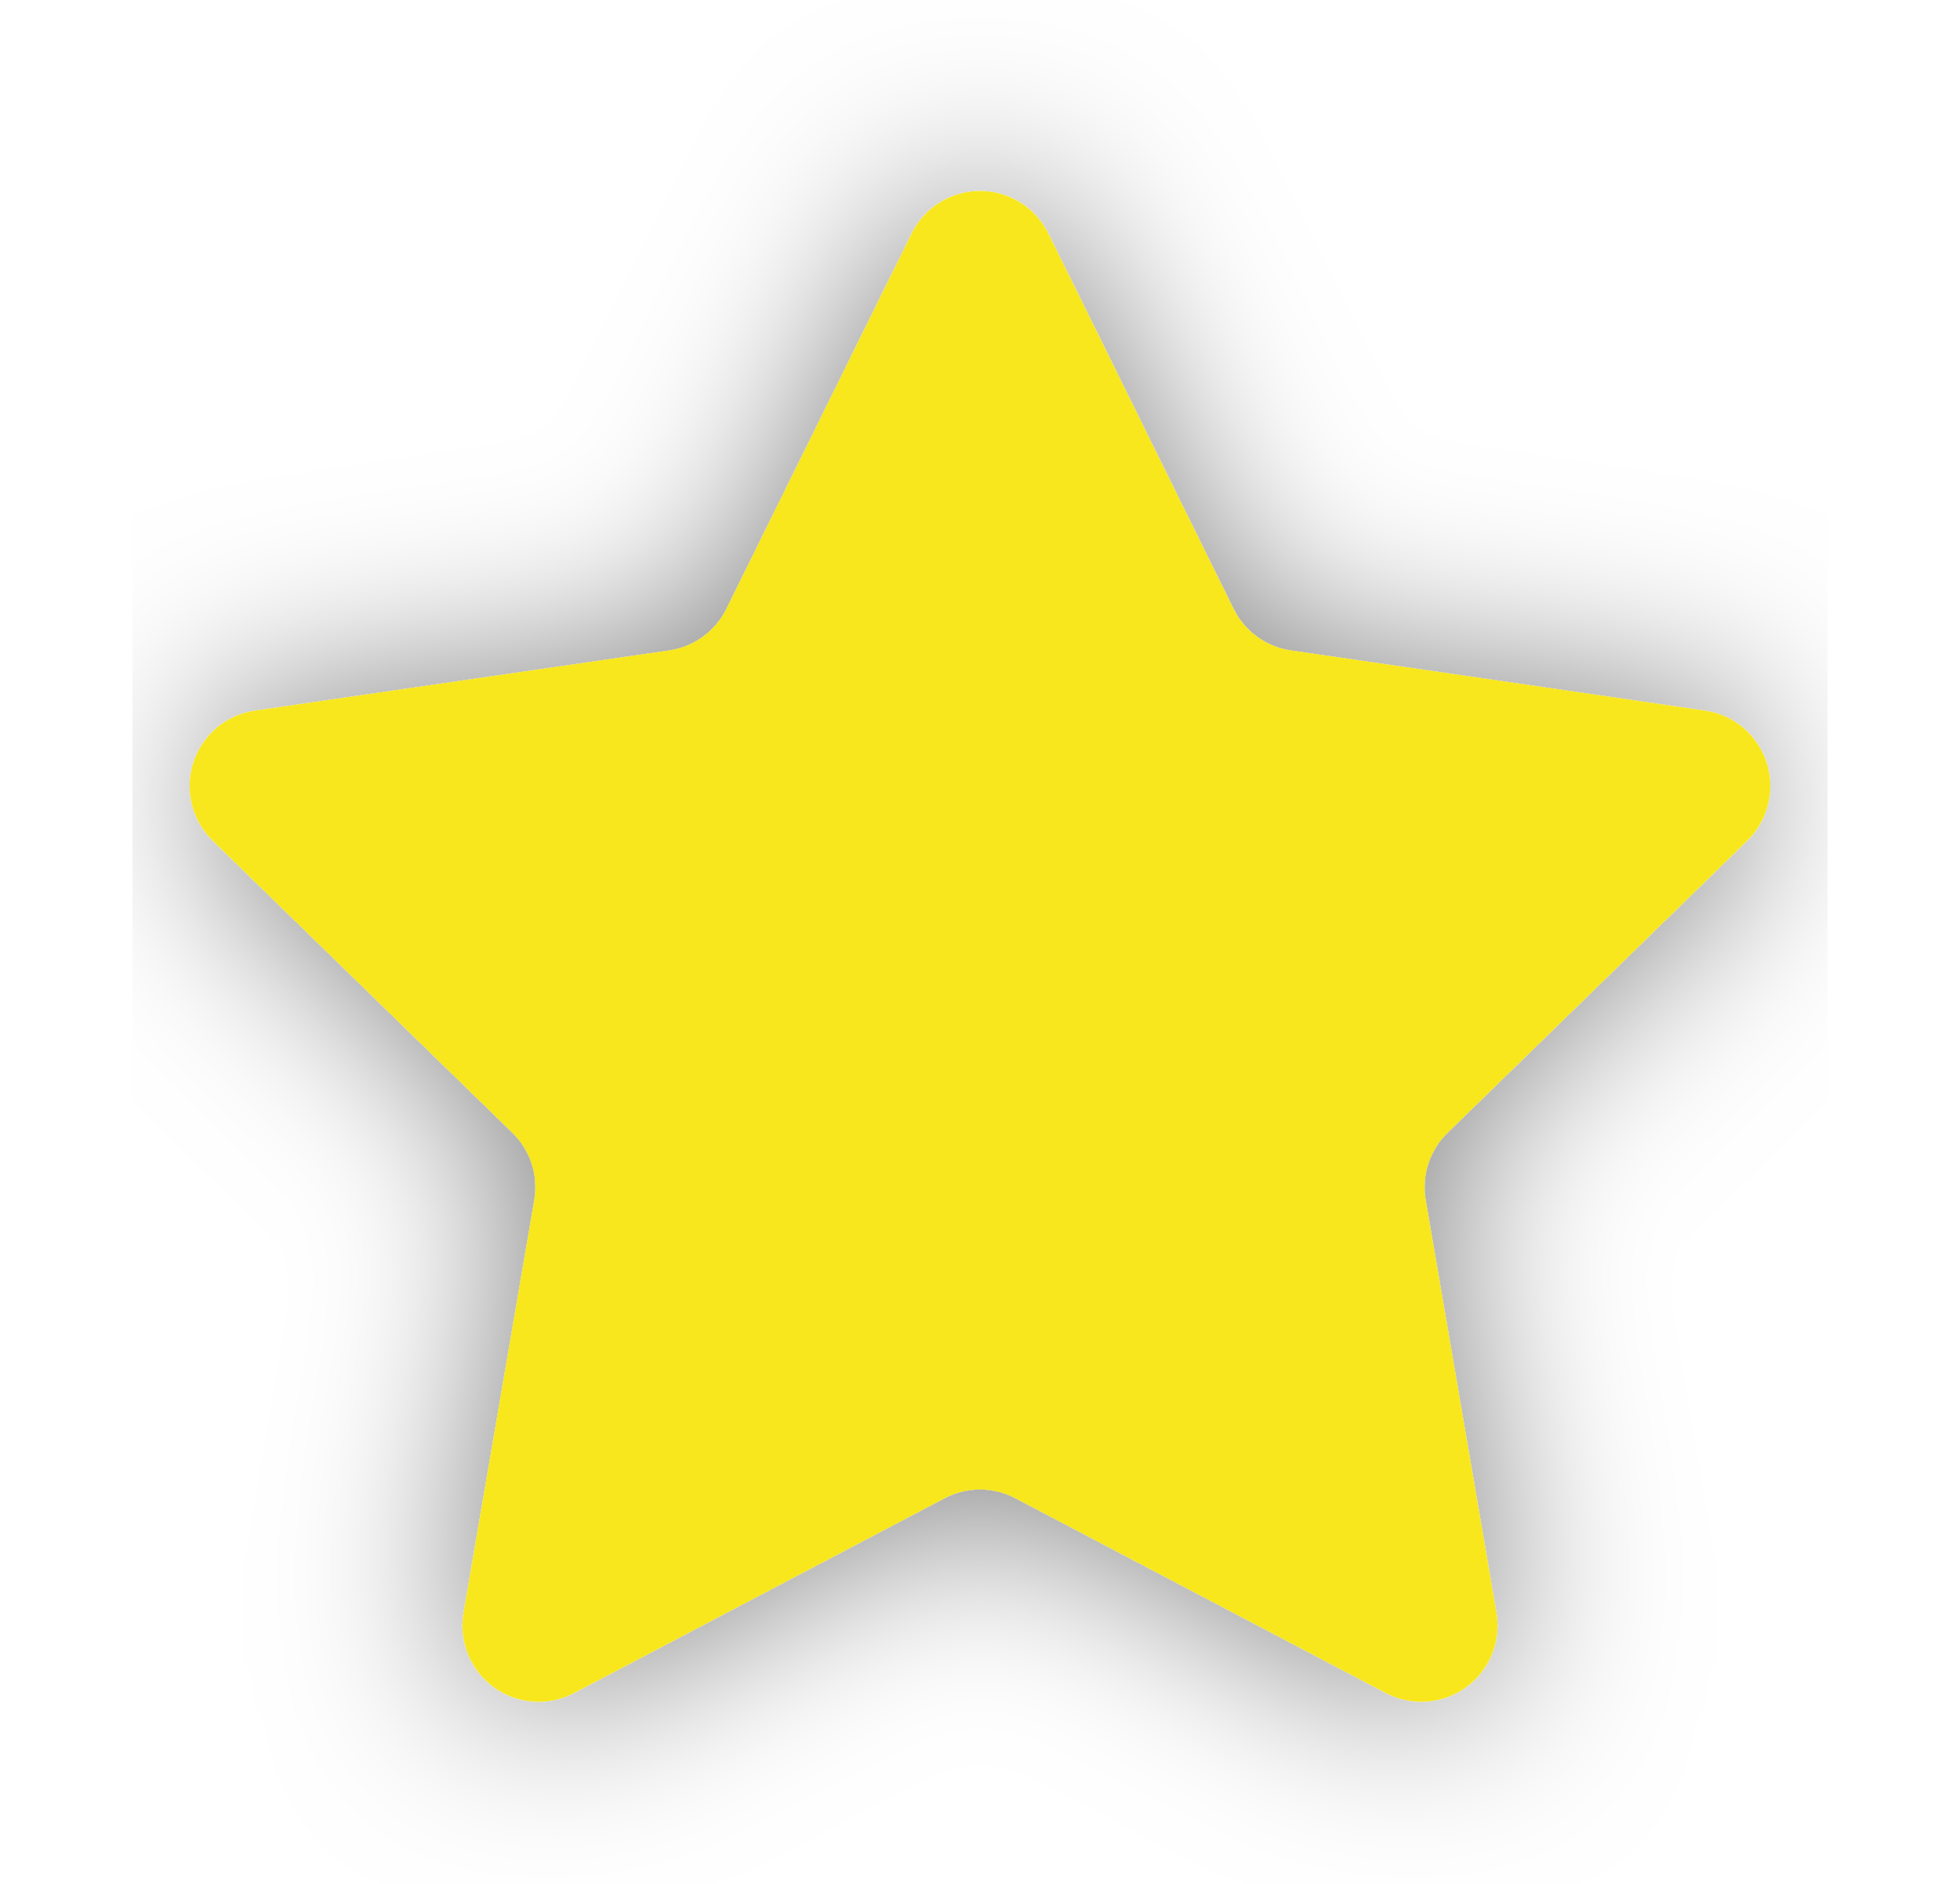
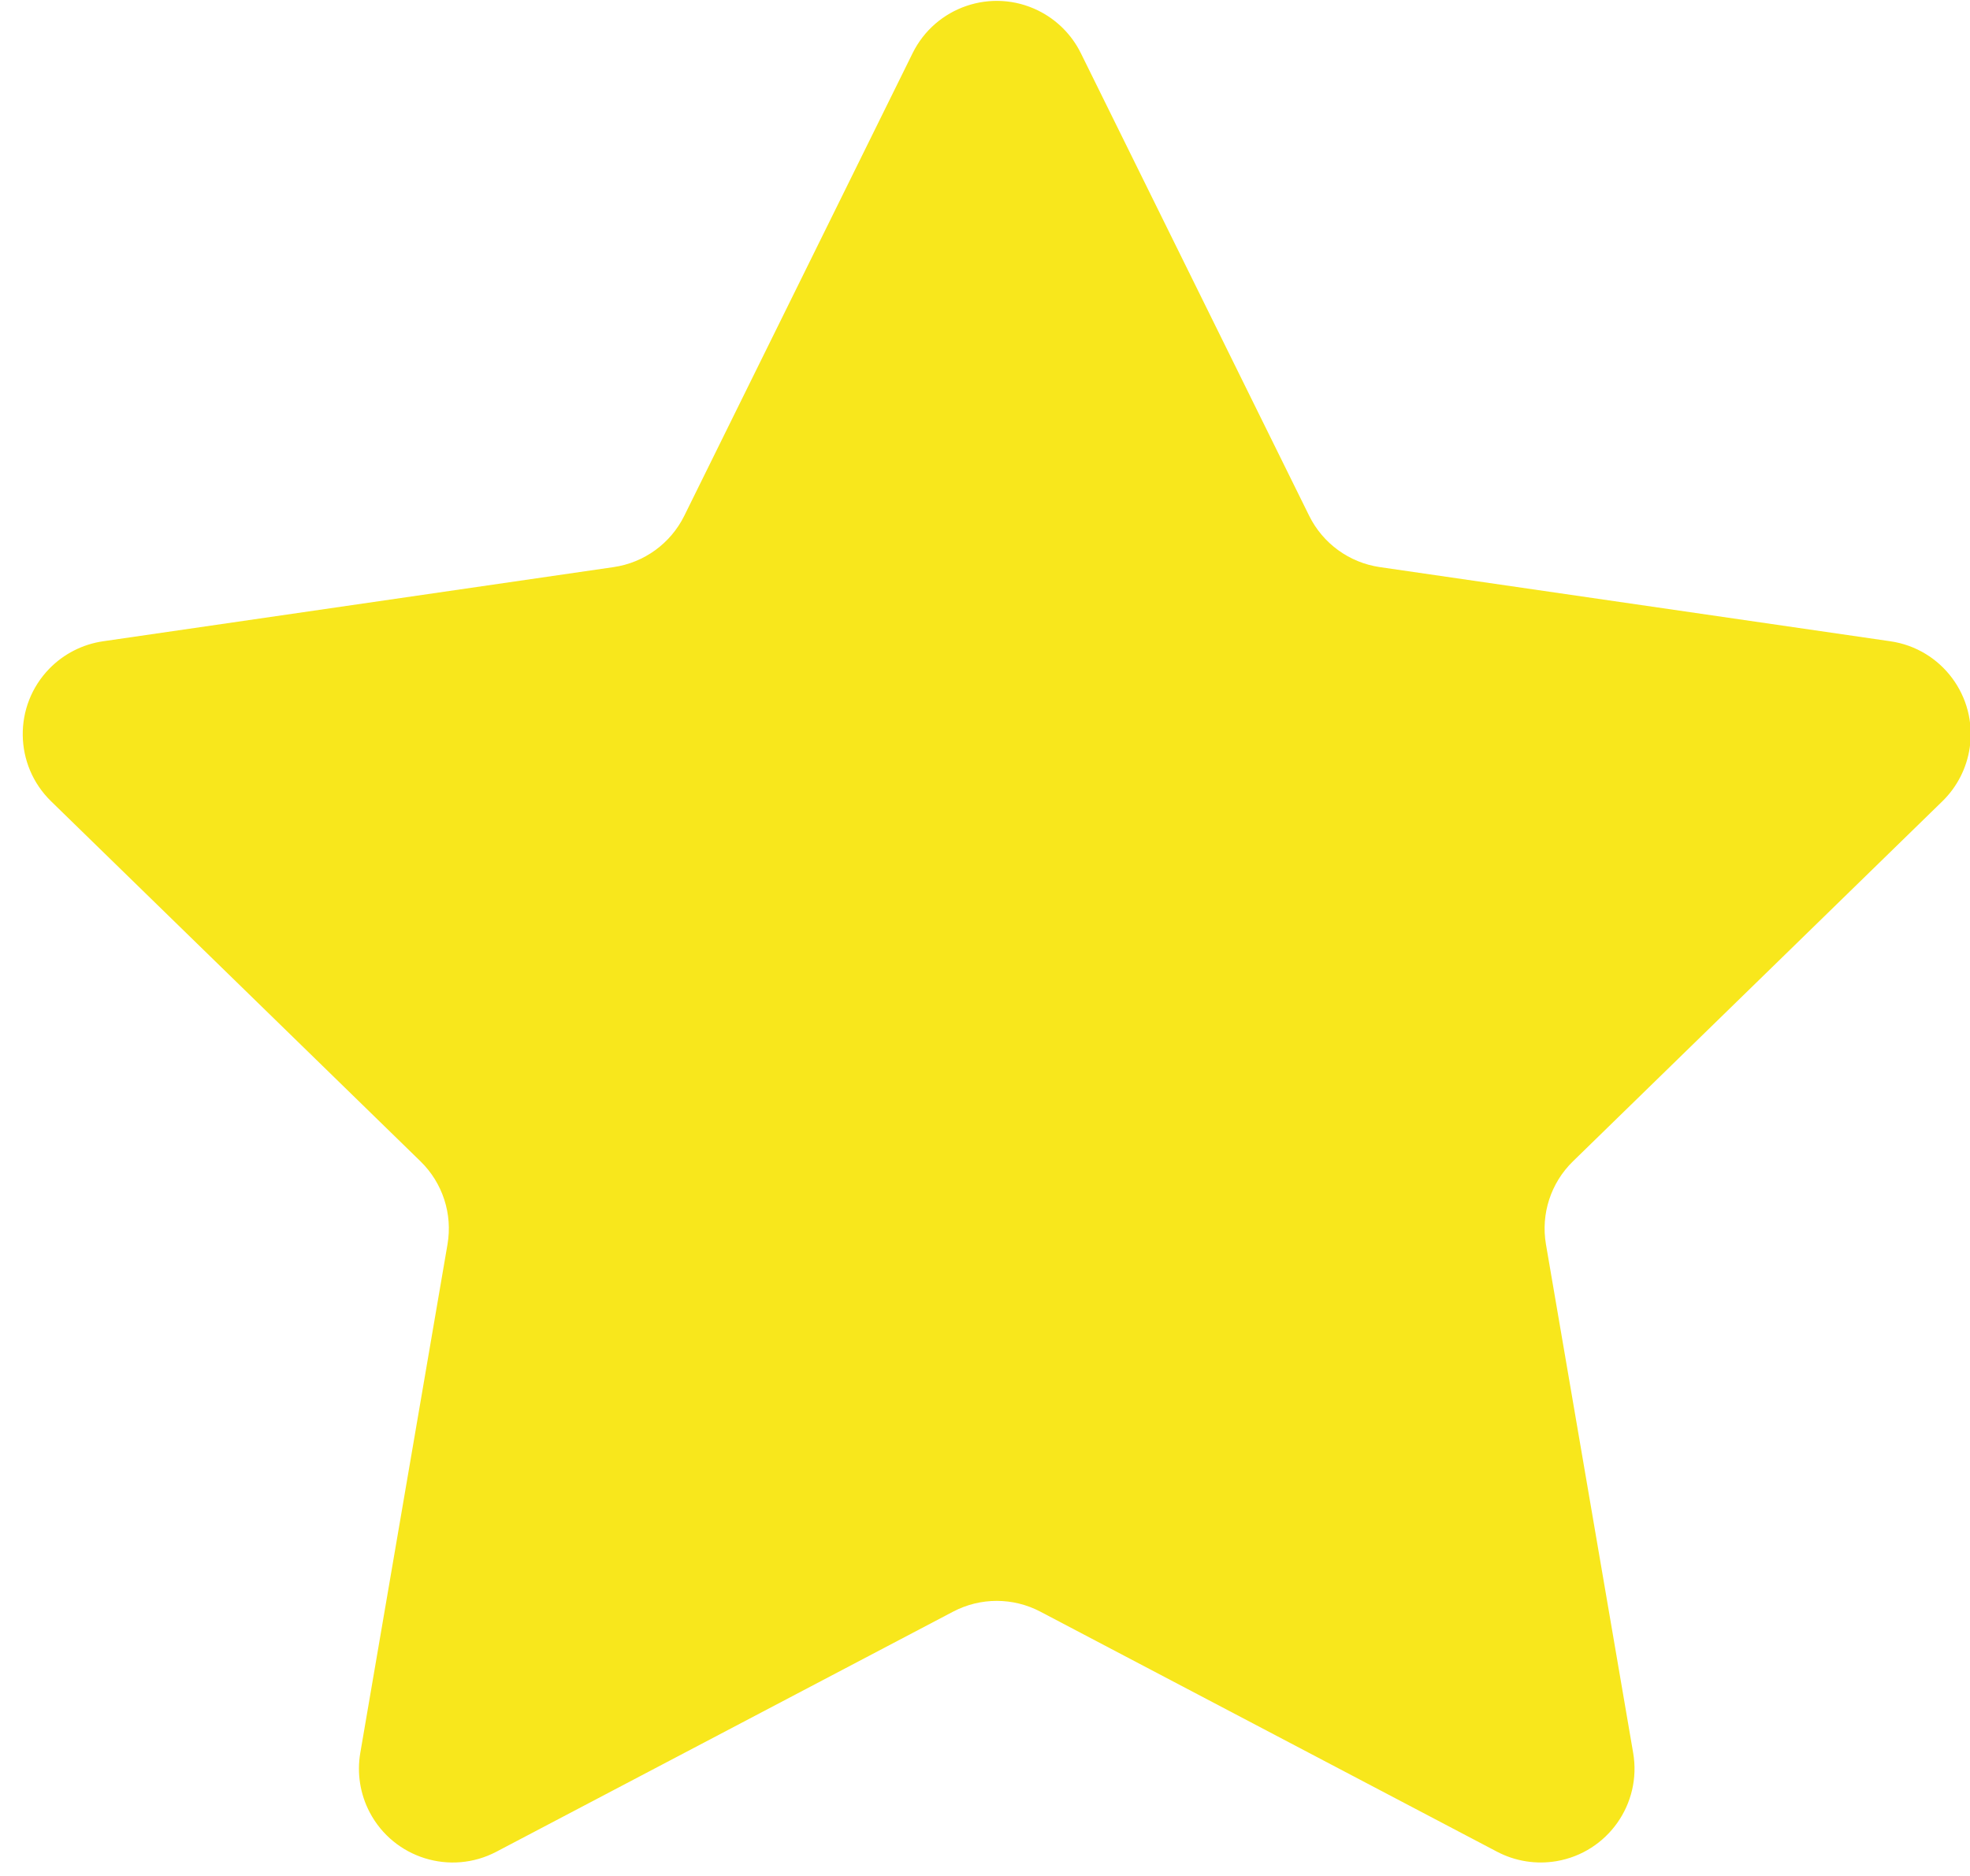
- <svg xmlns="http://www.w3.org/2000/svg" width="103px" height="99px" viewBox="0 0 103 99" version="1.1">
-   <defs>
-     <filter x="-3.6%" y="-20.6%" width="107.2%" height="141.2%" filterUnits="objectBoundingBox" id="filter-1">
-       <feOffset dx="0" dy="0" in="SourceAlpha" result="shadowOffsetOuter1" />
-       <feGaussianBlur stdDeviation="5" in="shadowOffsetOuter1" result="shadowBlurOuter1" />
-       <feColorMatrix values="0 0 0 0 0   0 0 0 0 0   0 0 0 0 0  0 0 0 0.5 0" type="matrix" in="shadowBlurOuter1" result="shadowMatrixOuter1" />
-       <feMerge>
-         <feMergeNode in="shadowMatrixOuter1" />
-         <feMergeNode in="SourceGraphic" />
-       </feMerge>
-     </filter>
-   </defs>
+ <svg xmlns="http://www.w3.org/2000/svg" width="84px" height="80px" viewBox="0 0 84 80" version="1.1">
  <g id="Page-1" stroke="none" stroke-width="1" fill="none" fill-rule="evenodd">
-     <g id="EB" transform="translate(-759, -462)" fill="#F8E71C" fill-rule="nonzero">
-       <g id="mail" filter="url(#filter-1)" transform="translate(761, 467)">
-         <path d="M47.639,73.729 L28.166,83.966 C26.211,84.994 23.792,84.242 22.764,82.287 C22.355,81.508 22.214,80.616 22.363,79.749 L26.081,58.066 C26.304,56.769 25.874,55.445 24.931,54.526 L9.178,39.17 C7.596,37.628 7.563,35.096 9.105,33.514 C9.719,32.884 10.524,32.474 11.394,32.347 L33.165,29.184 C34.468,28.994 35.594,28.176 36.177,26.996 L45.913,7.268 C46.891,5.287 49.289,4.474 51.27,5.451 C52.059,5.841 52.698,6.479 53.087,7.268 L62.823,26.996 C63.406,28.176 64.532,28.994 65.835,29.184 L87.606,32.347 C89.792,32.665 91.306,34.695 90.989,36.881 C90.862,37.751 90.452,38.556 89.822,39.17 L74.069,54.526 C73.126,55.445 72.696,56.769 72.919,58.066 L76.637,79.749 C77.011,81.926 75.549,83.994 73.371,84.368 C72.504,84.516 71.612,84.375 70.834,83.966 L51.361,73.729 C50.196,73.116 48.804,73.116 47.639,73.729 Z" id="Star" />
-       </g>
+     <g id="star" fill="#F8E71C" fill-rule="nonzero">
+       <path d="M40.639,68.729 L21.166,78.966 C19.211,79.994 16.792,79.242 15.764,77.287 C15.355,76.508 15.214,75.616 15.363,74.749 L19.081,53.066 C19.304,51.769 18.874,50.445 17.931,49.526 L2.178,34.17 C0.596,32.628 0.563,30.096 2.105,28.514 C2.719,27.884 3.524,27.474 4.394,27.347 L26.165,24.184 C27.468,23.994 28.594,23.176 29.177,21.996 L38.913,2.268 C39.891,0.287 42.289,-0.526 44.27,0.451 C45.059,0.841 45.698,1.479 46.087,2.268 L55.823,21.996 C56.406,23.176 57.532,23.994 58.835,24.184 L80.606,27.347 C82.792,27.665 84.306,29.695 83.989,31.881 C83.862,32.751 83.452,33.556 82.822,34.17 L67.069,49.526 C66.126,50.445 65.696,51.769 65.919,53.066 L69.637,74.749 C70.011,76.926 68.549,78.994 66.371,79.368 C65.504,79.516 64.612,79.375 63.834,78.966 L44.361,68.729 C43.196,68.116 41.804,68.116 40.639,68.729 Z" id="Star" />
    </g>
  </g>
</svg>
